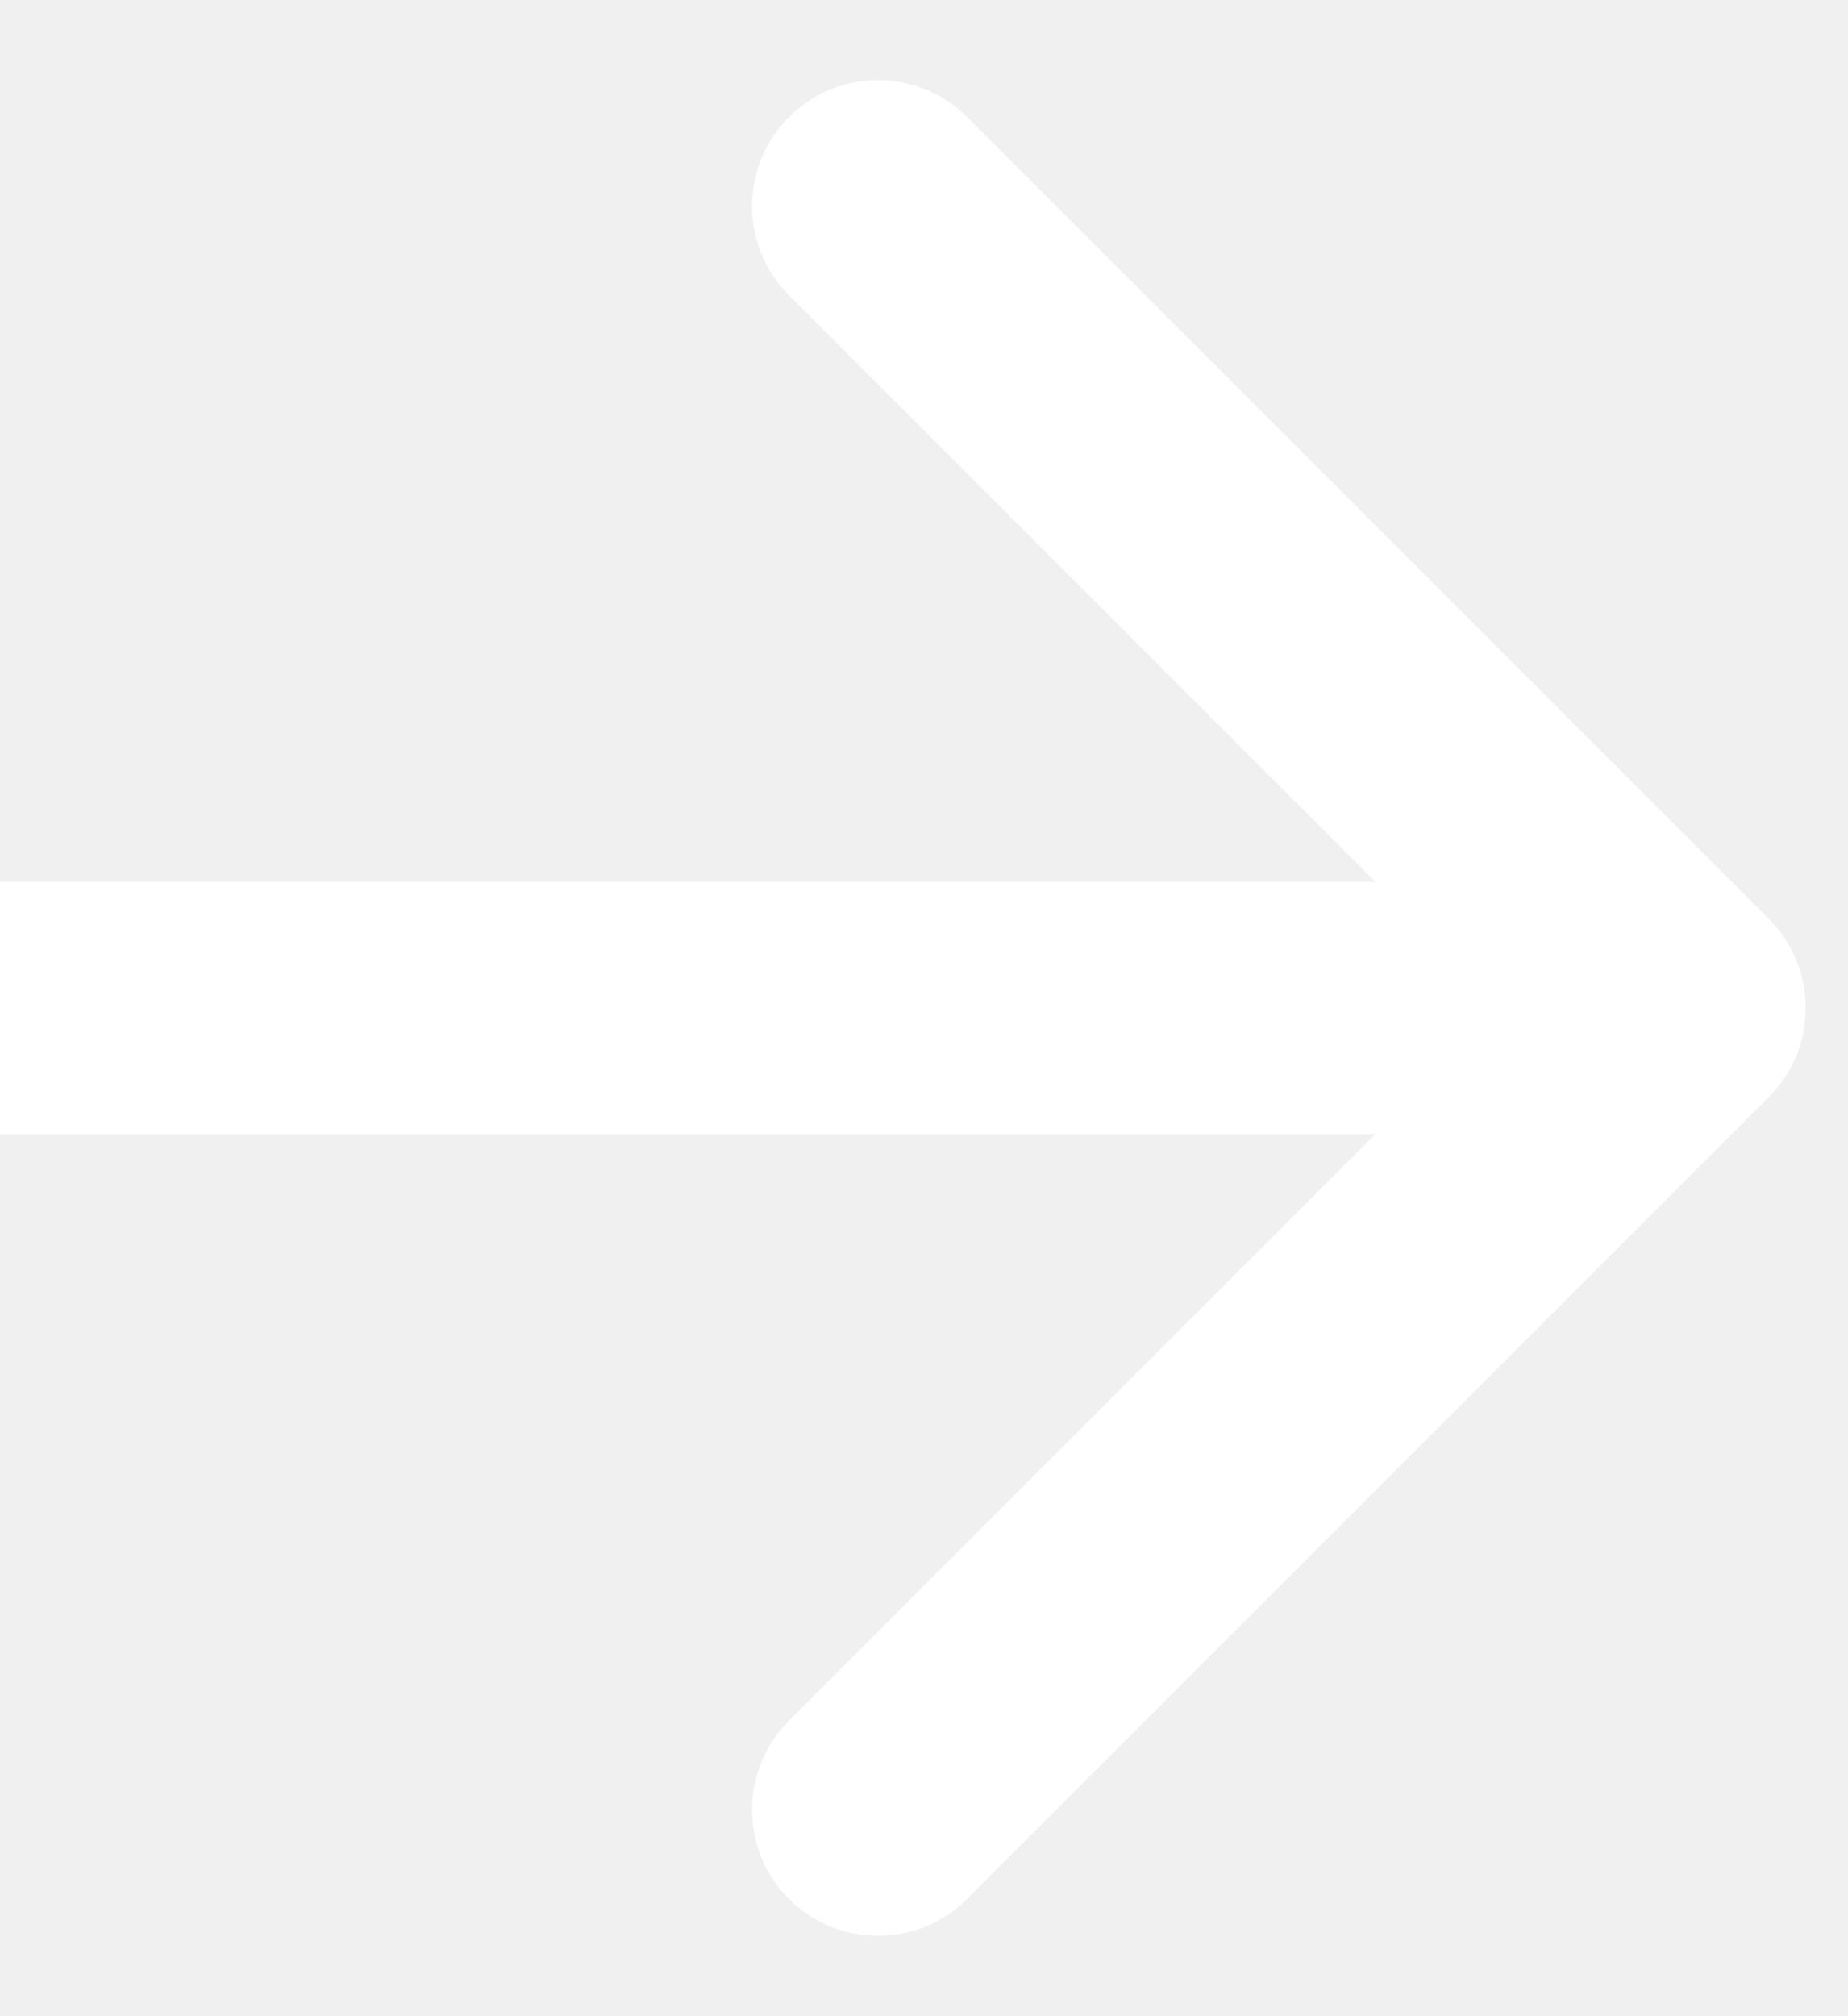
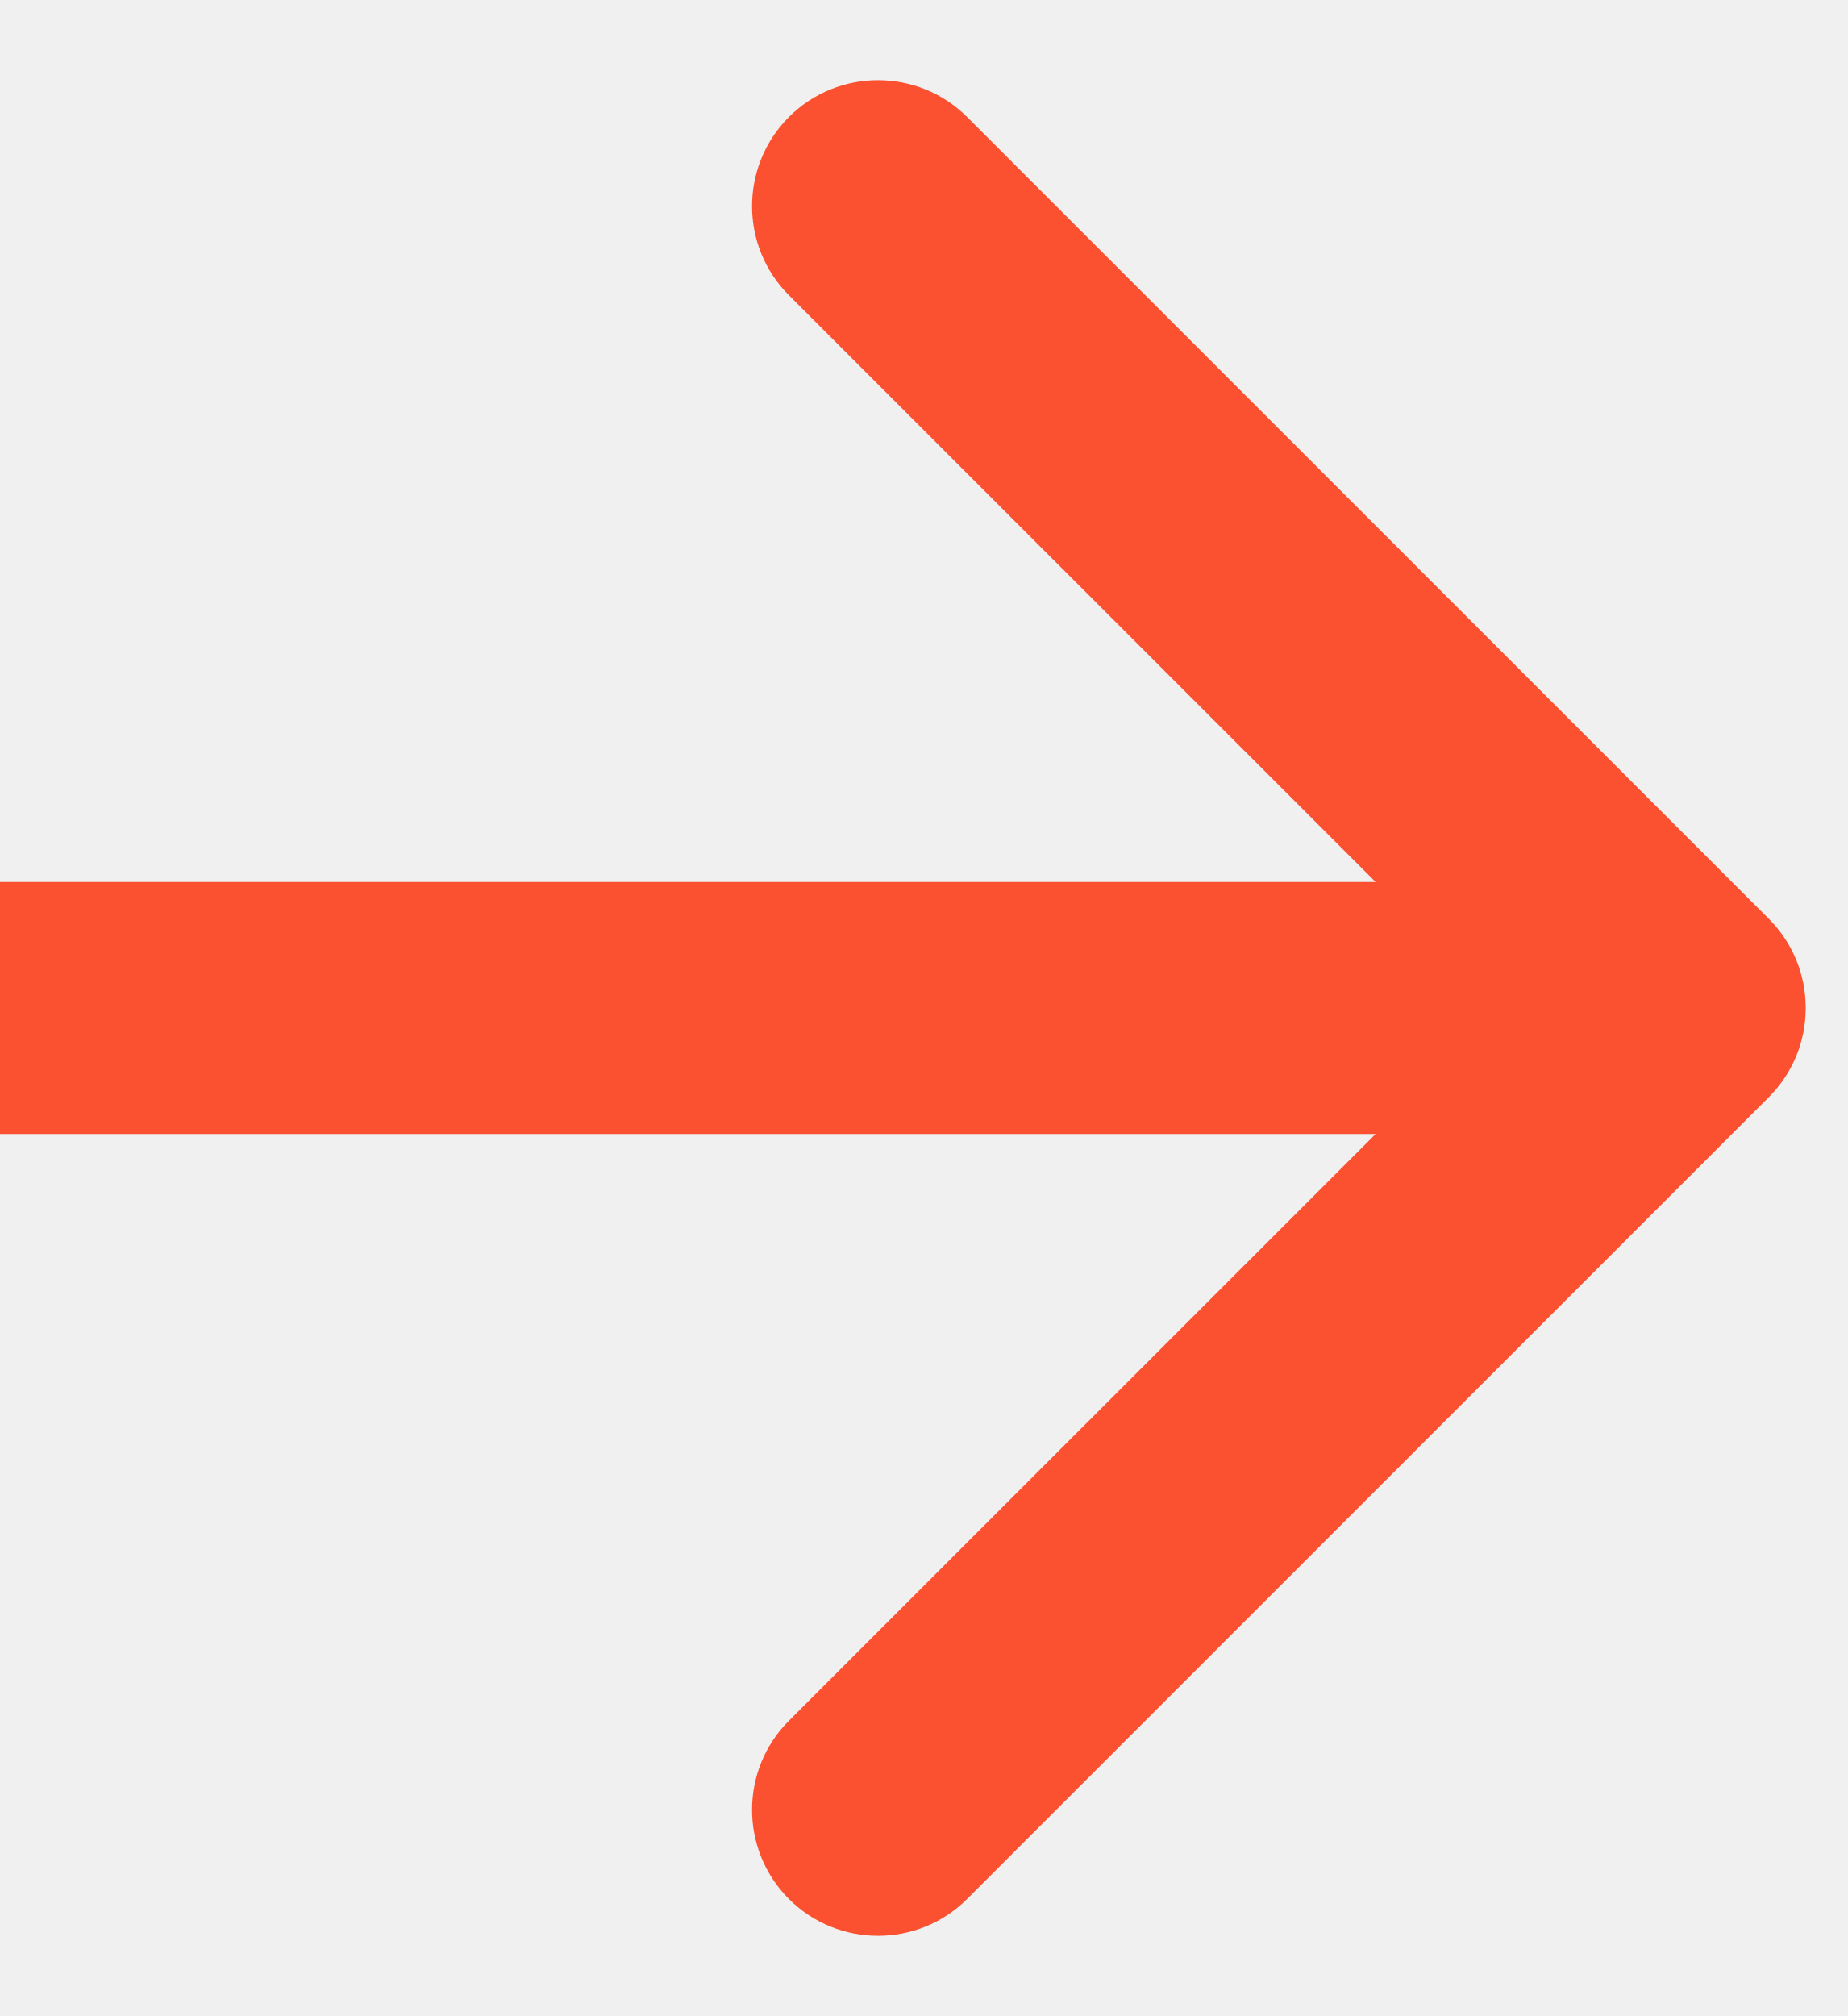
- <svg xmlns="http://www.w3.org/2000/svg" width="22" height="24" viewBox="0 0 22 24" fill="none">
-   <path d="M21.061 1.061C21.646 0.475 21.646 -0.475 21.061 -1.061L11.515 -10.607C10.929 -11.192 9.979 -11.192 9.393 -10.607C8.808 -10.021 8.808 -9.071 9.393 -8.485L17.879 0L9.393 8.485C8.808 9.071 8.808 10.021 9.393 10.607C9.979 11.192 10.929 11.192 11.515 10.607L21.061 1.061ZM0 1.5H20V-1.5H0V1.5Z" transform="translate(0 12)" fill="white" />
+ <svg xmlns="http://www.w3.org/2000/svg" width="22" height="24" viewBox="0 0 22 24" fill="#FC5130">
+   <path d="M21.061 1.061C21.646 0.475 21.646 -0.475 21.061 -1.061L11.515 -10.607C10.929 -11.192 9.979 -11.192 9.393 -10.607C8.808 -10.021 8.808 -9.071 9.393 -8.485L17.879 0L9.393 8.485C8.808 9.071 8.808 10.021 9.393 10.607C9.979 11.192 10.929 11.192 11.515 10.607L21.061 1.061ZM0 1.5H20V-1.5H0V1.5Z" transform="translate(0 12)" fill="#FC5130" />
</svg>
